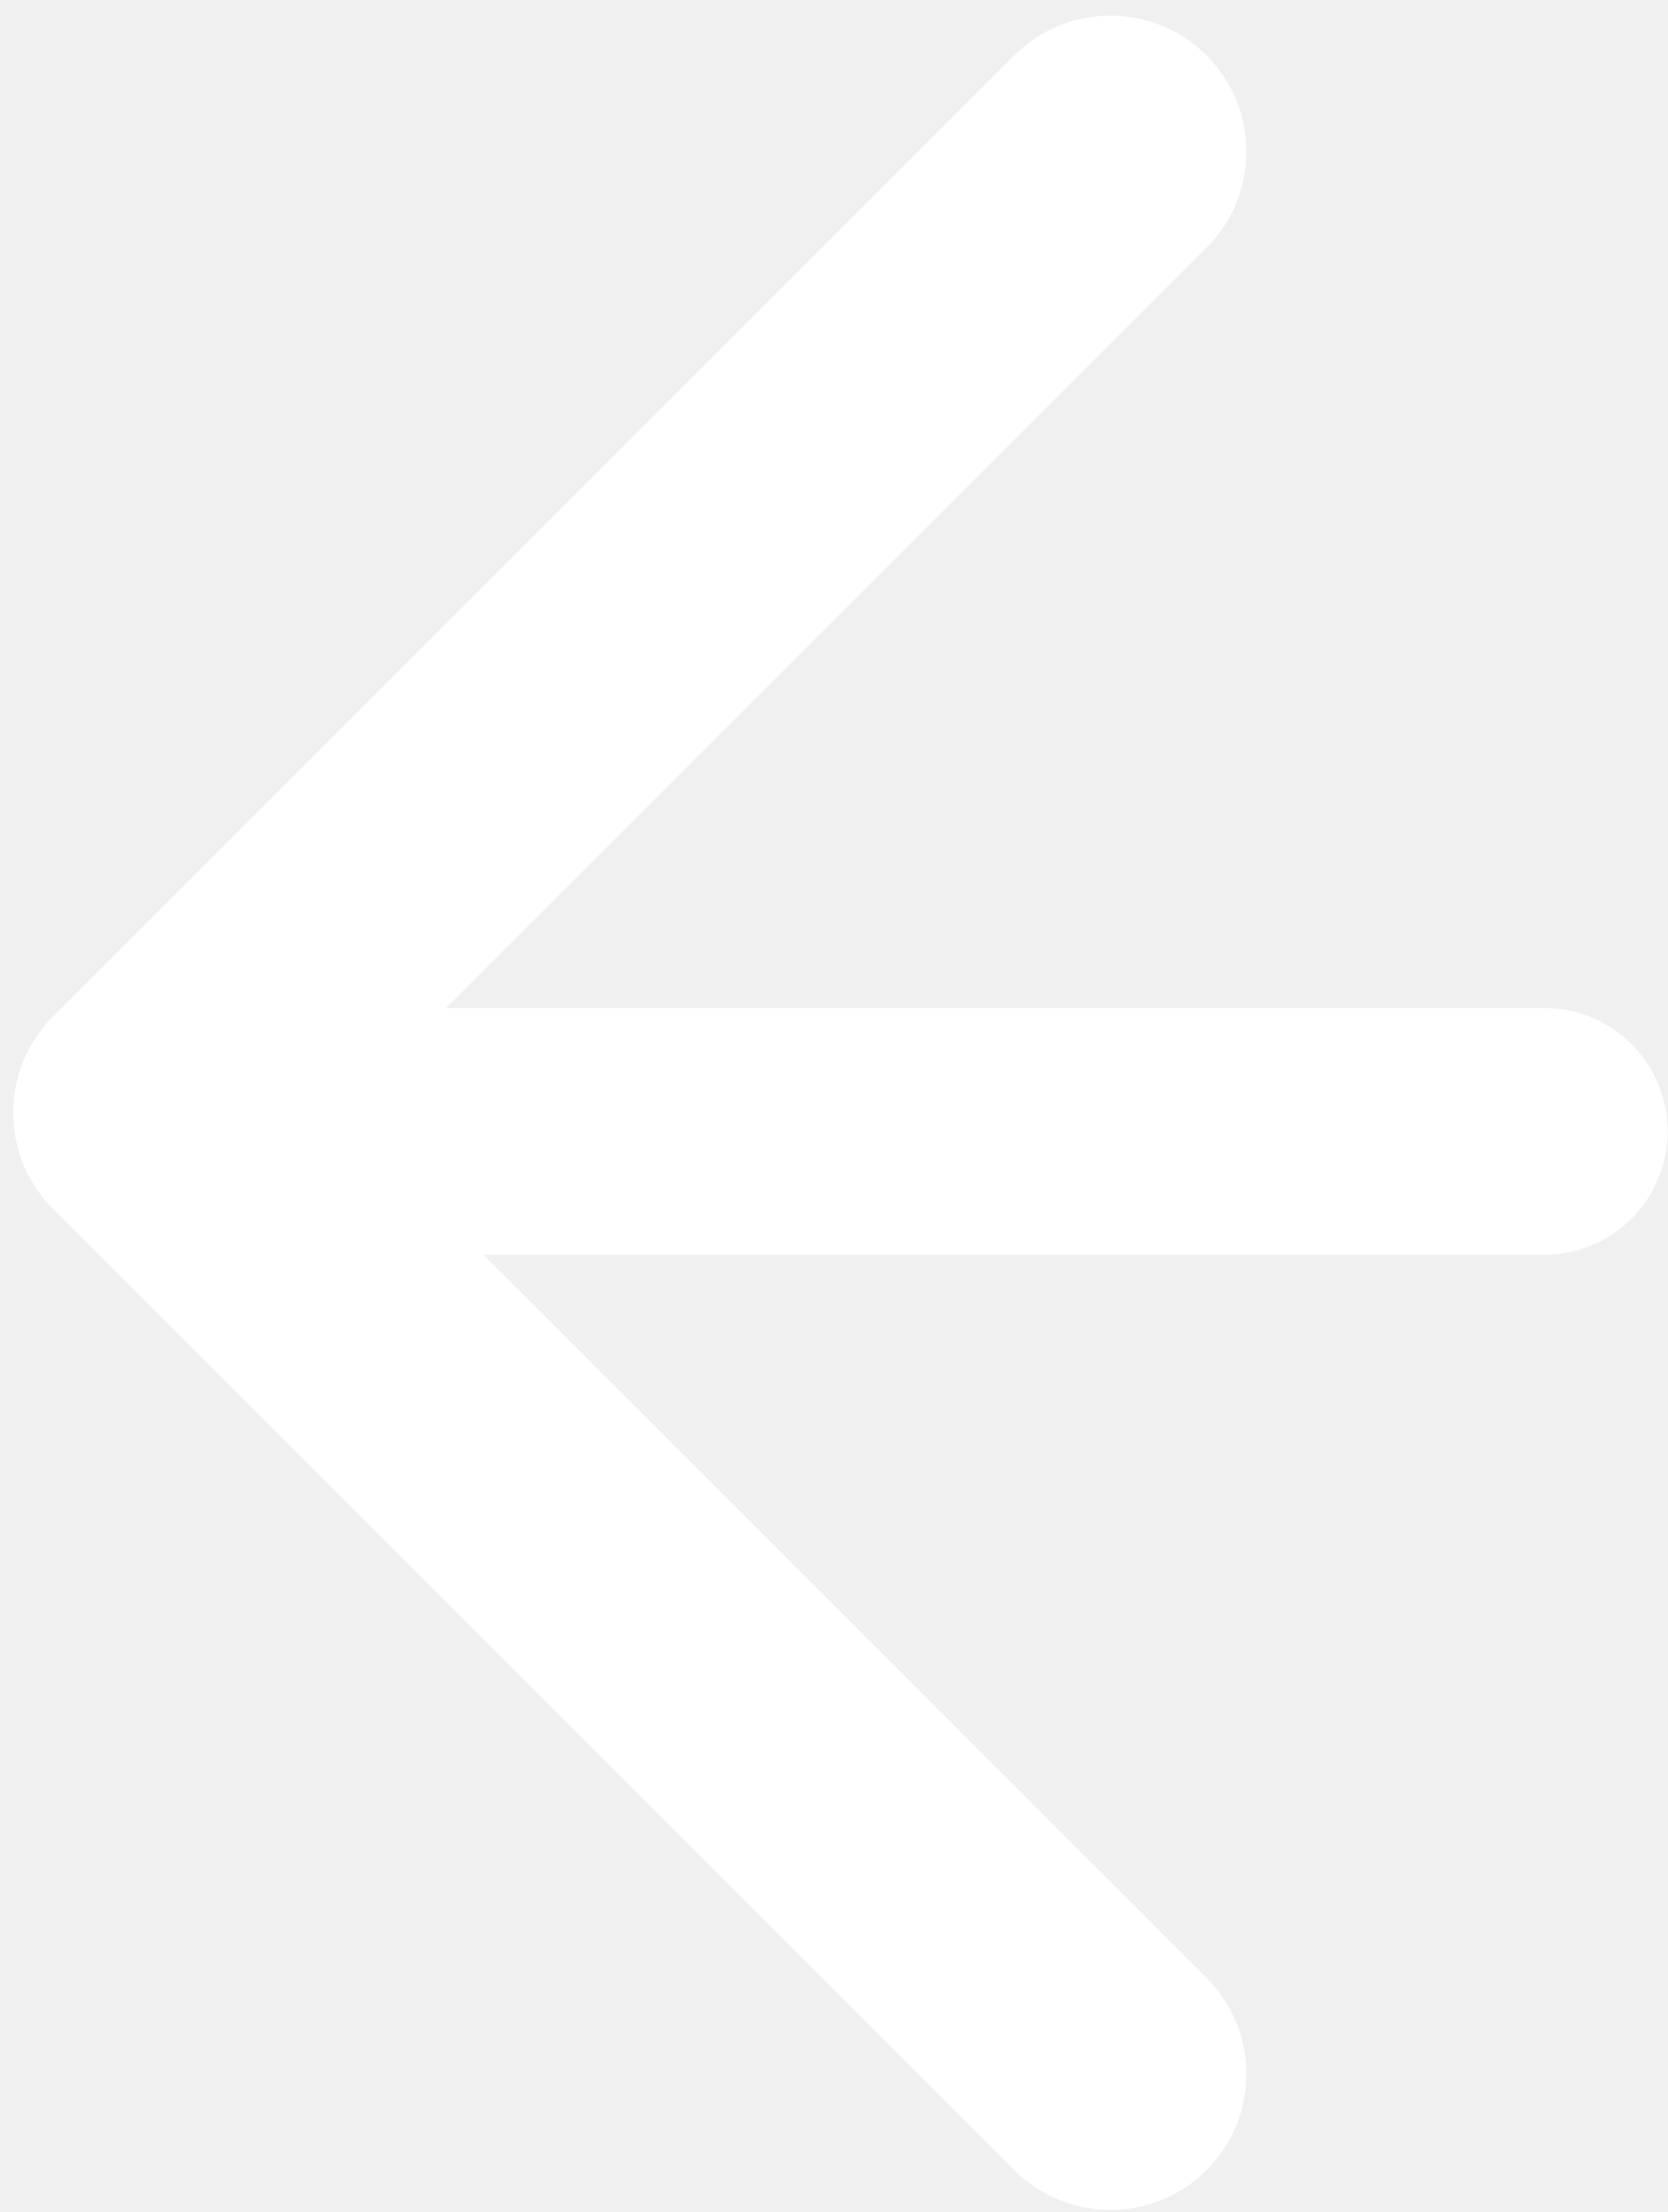
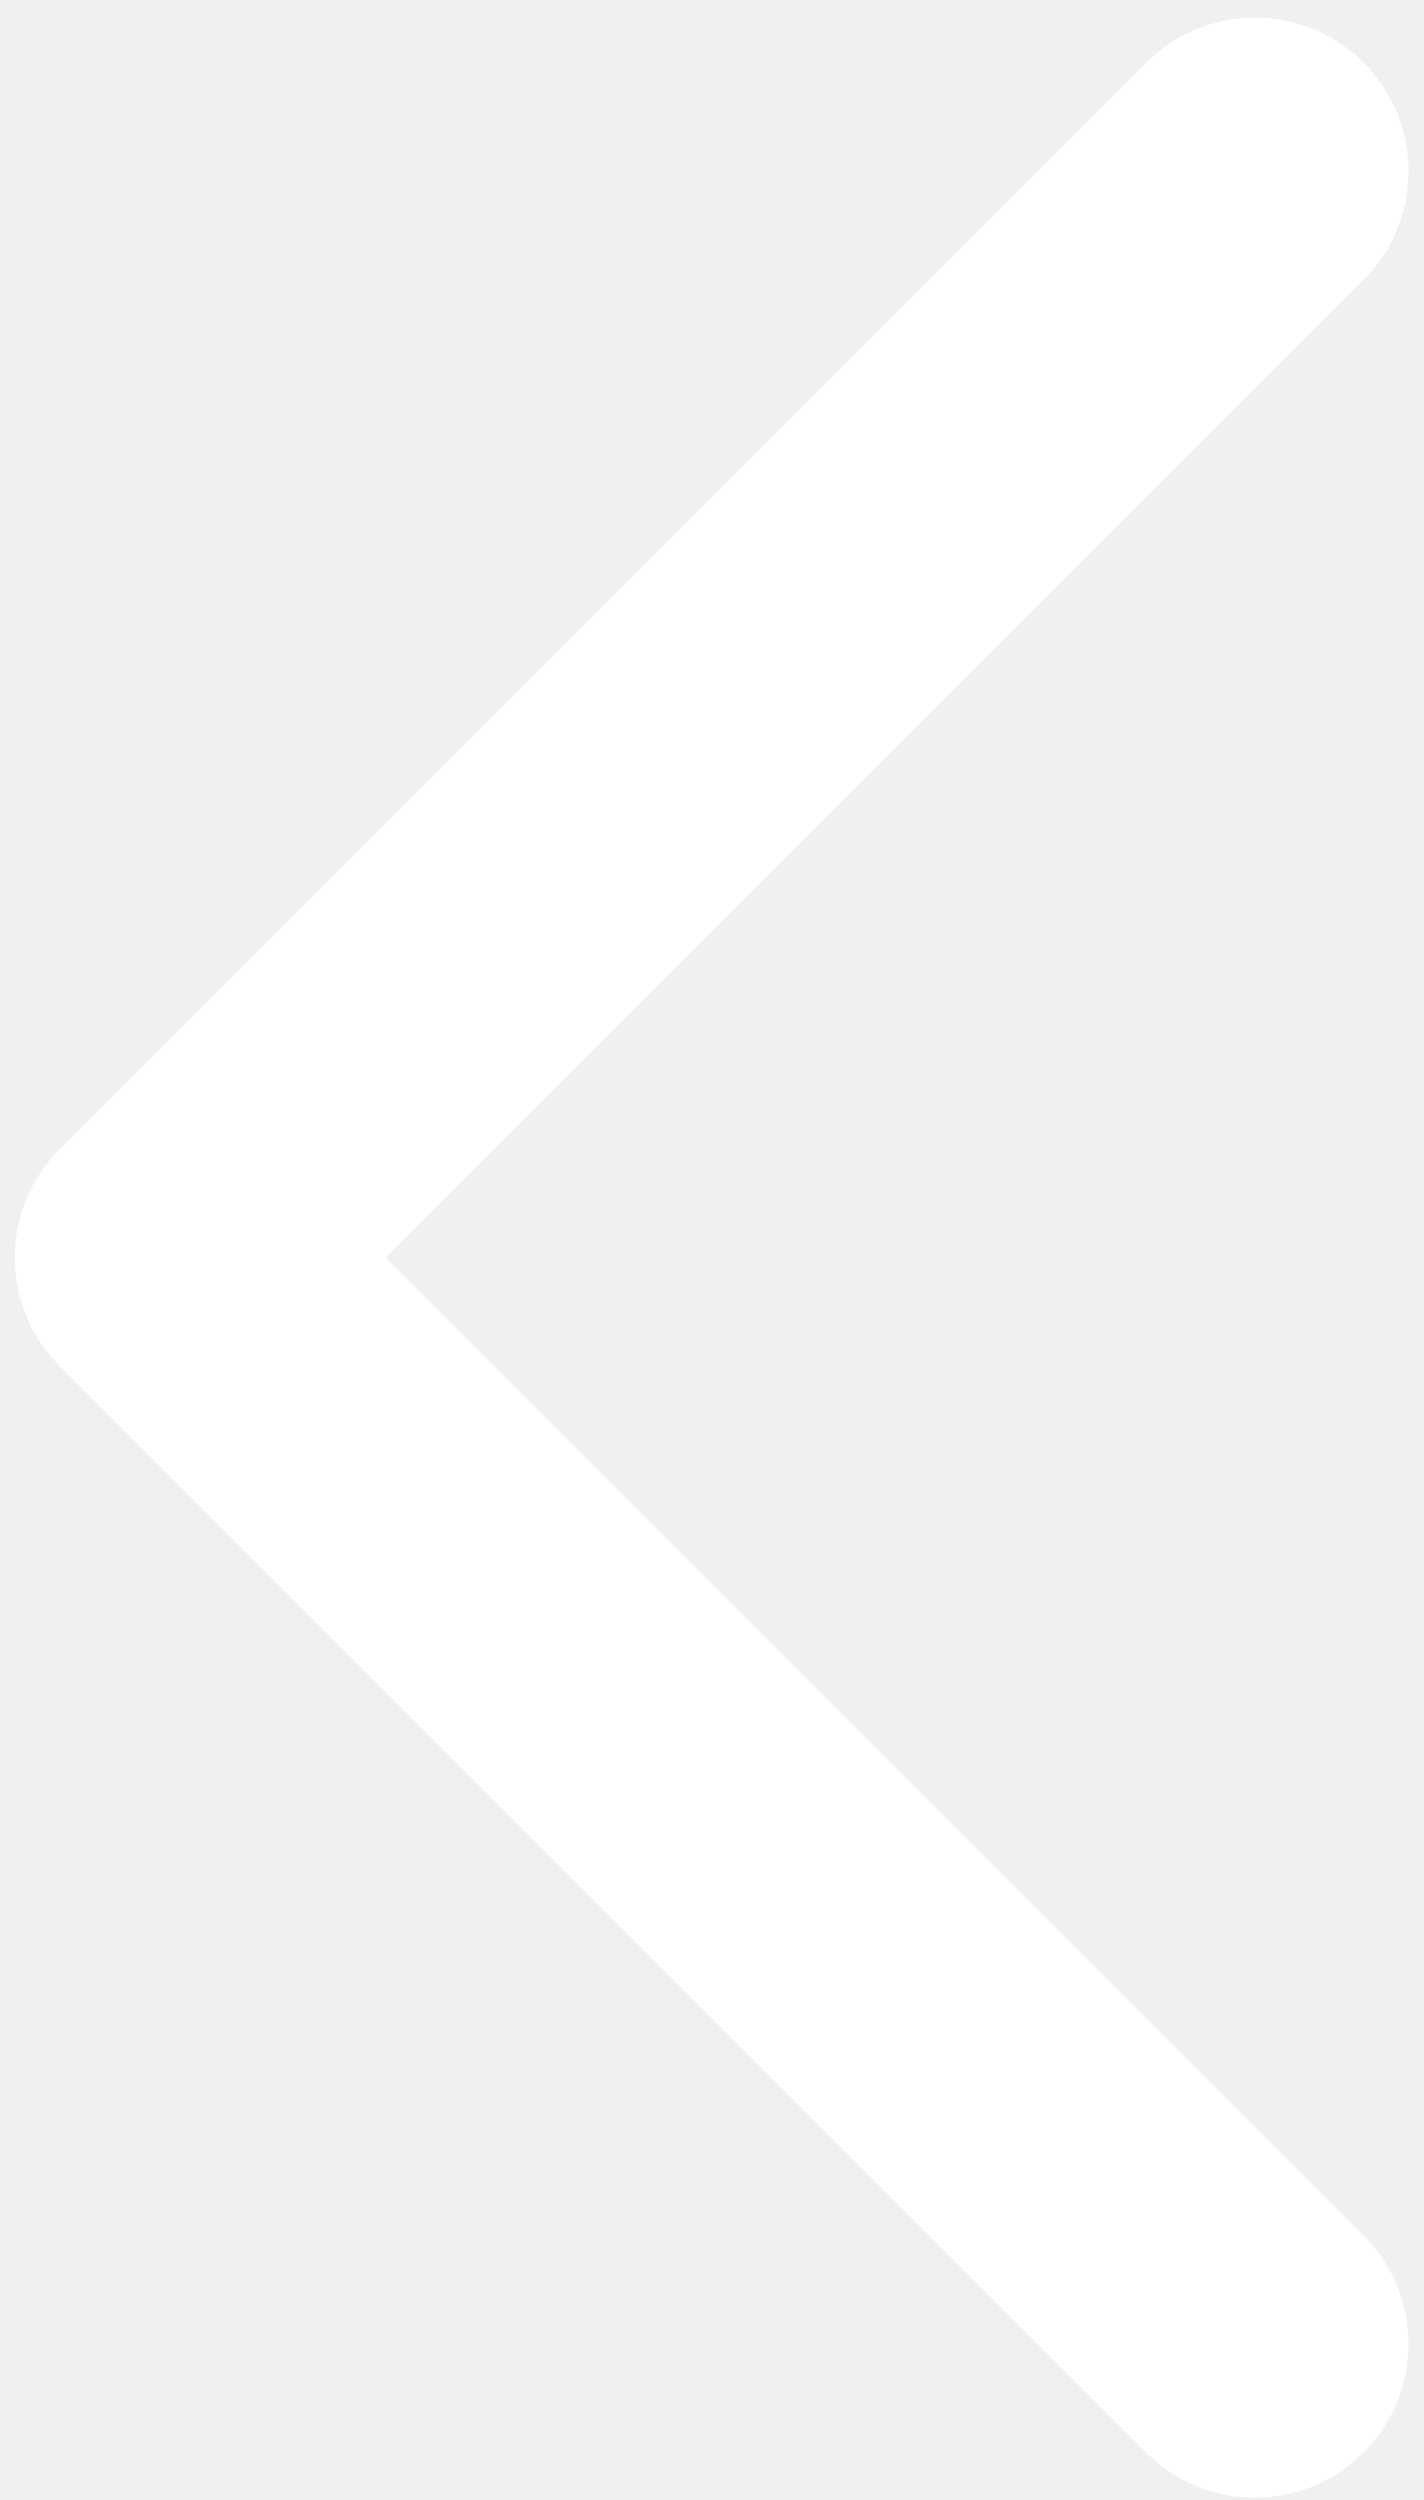
- <svg xmlns="http://www.w3.org/2000/svg" width="49" height="65" viewBox="0 0 49 65" fill="none">
-   <path fill-rule="evenodd" clip-rule="evenodd" d="M35.451 1.628C37.011 3.188 37.011 5.718 35.451 7.278L13.108 29.62L45.375 29.62C47.377 29.62 49 31.243 49 33.245C49 35.247 47.377 36.87 45.375 36.87L14.202 36.87L35.451 58.12C37.011 59.679 37.011 62.209 35.451 63.769C33.891 65.329 31.362 65.329 29.802 63.769L1.582 35.549C1.574 35.541 1.565 35.532 1.556 35.523C-0.004 33.963 -0.004 31.434 1.556 29.874L29.802 1.628C31.361 0.069 33.891 0.069 35.451 1.628Z" fill="white" />
+ <svg xmlns="http://www.w3.org/2000/svg" width="37" height="65" viewBox="0 0 37 65" fill="none">
+   <path fill-rule="evenodd" clip-rule="evenodd" d="M35.451 7.278C37.011 5.718 37.011 3.188 35.451 1.628C33.891 0.069 31.361 0.069 29.802 1.628L1.556 29.874C-0.004 31.434 -0.004 33.963 1.556 35.523C1.565 35.532 1.574 35.541 1.583 35.549L29.802 63.769C31.362 65.329 33.891 65.329 35.451 63.769C37.011 62.209 37.011 59.679 35.451 58.12L10.03 32.698L35.451 7.278Z" fill="white" />
</svg>
